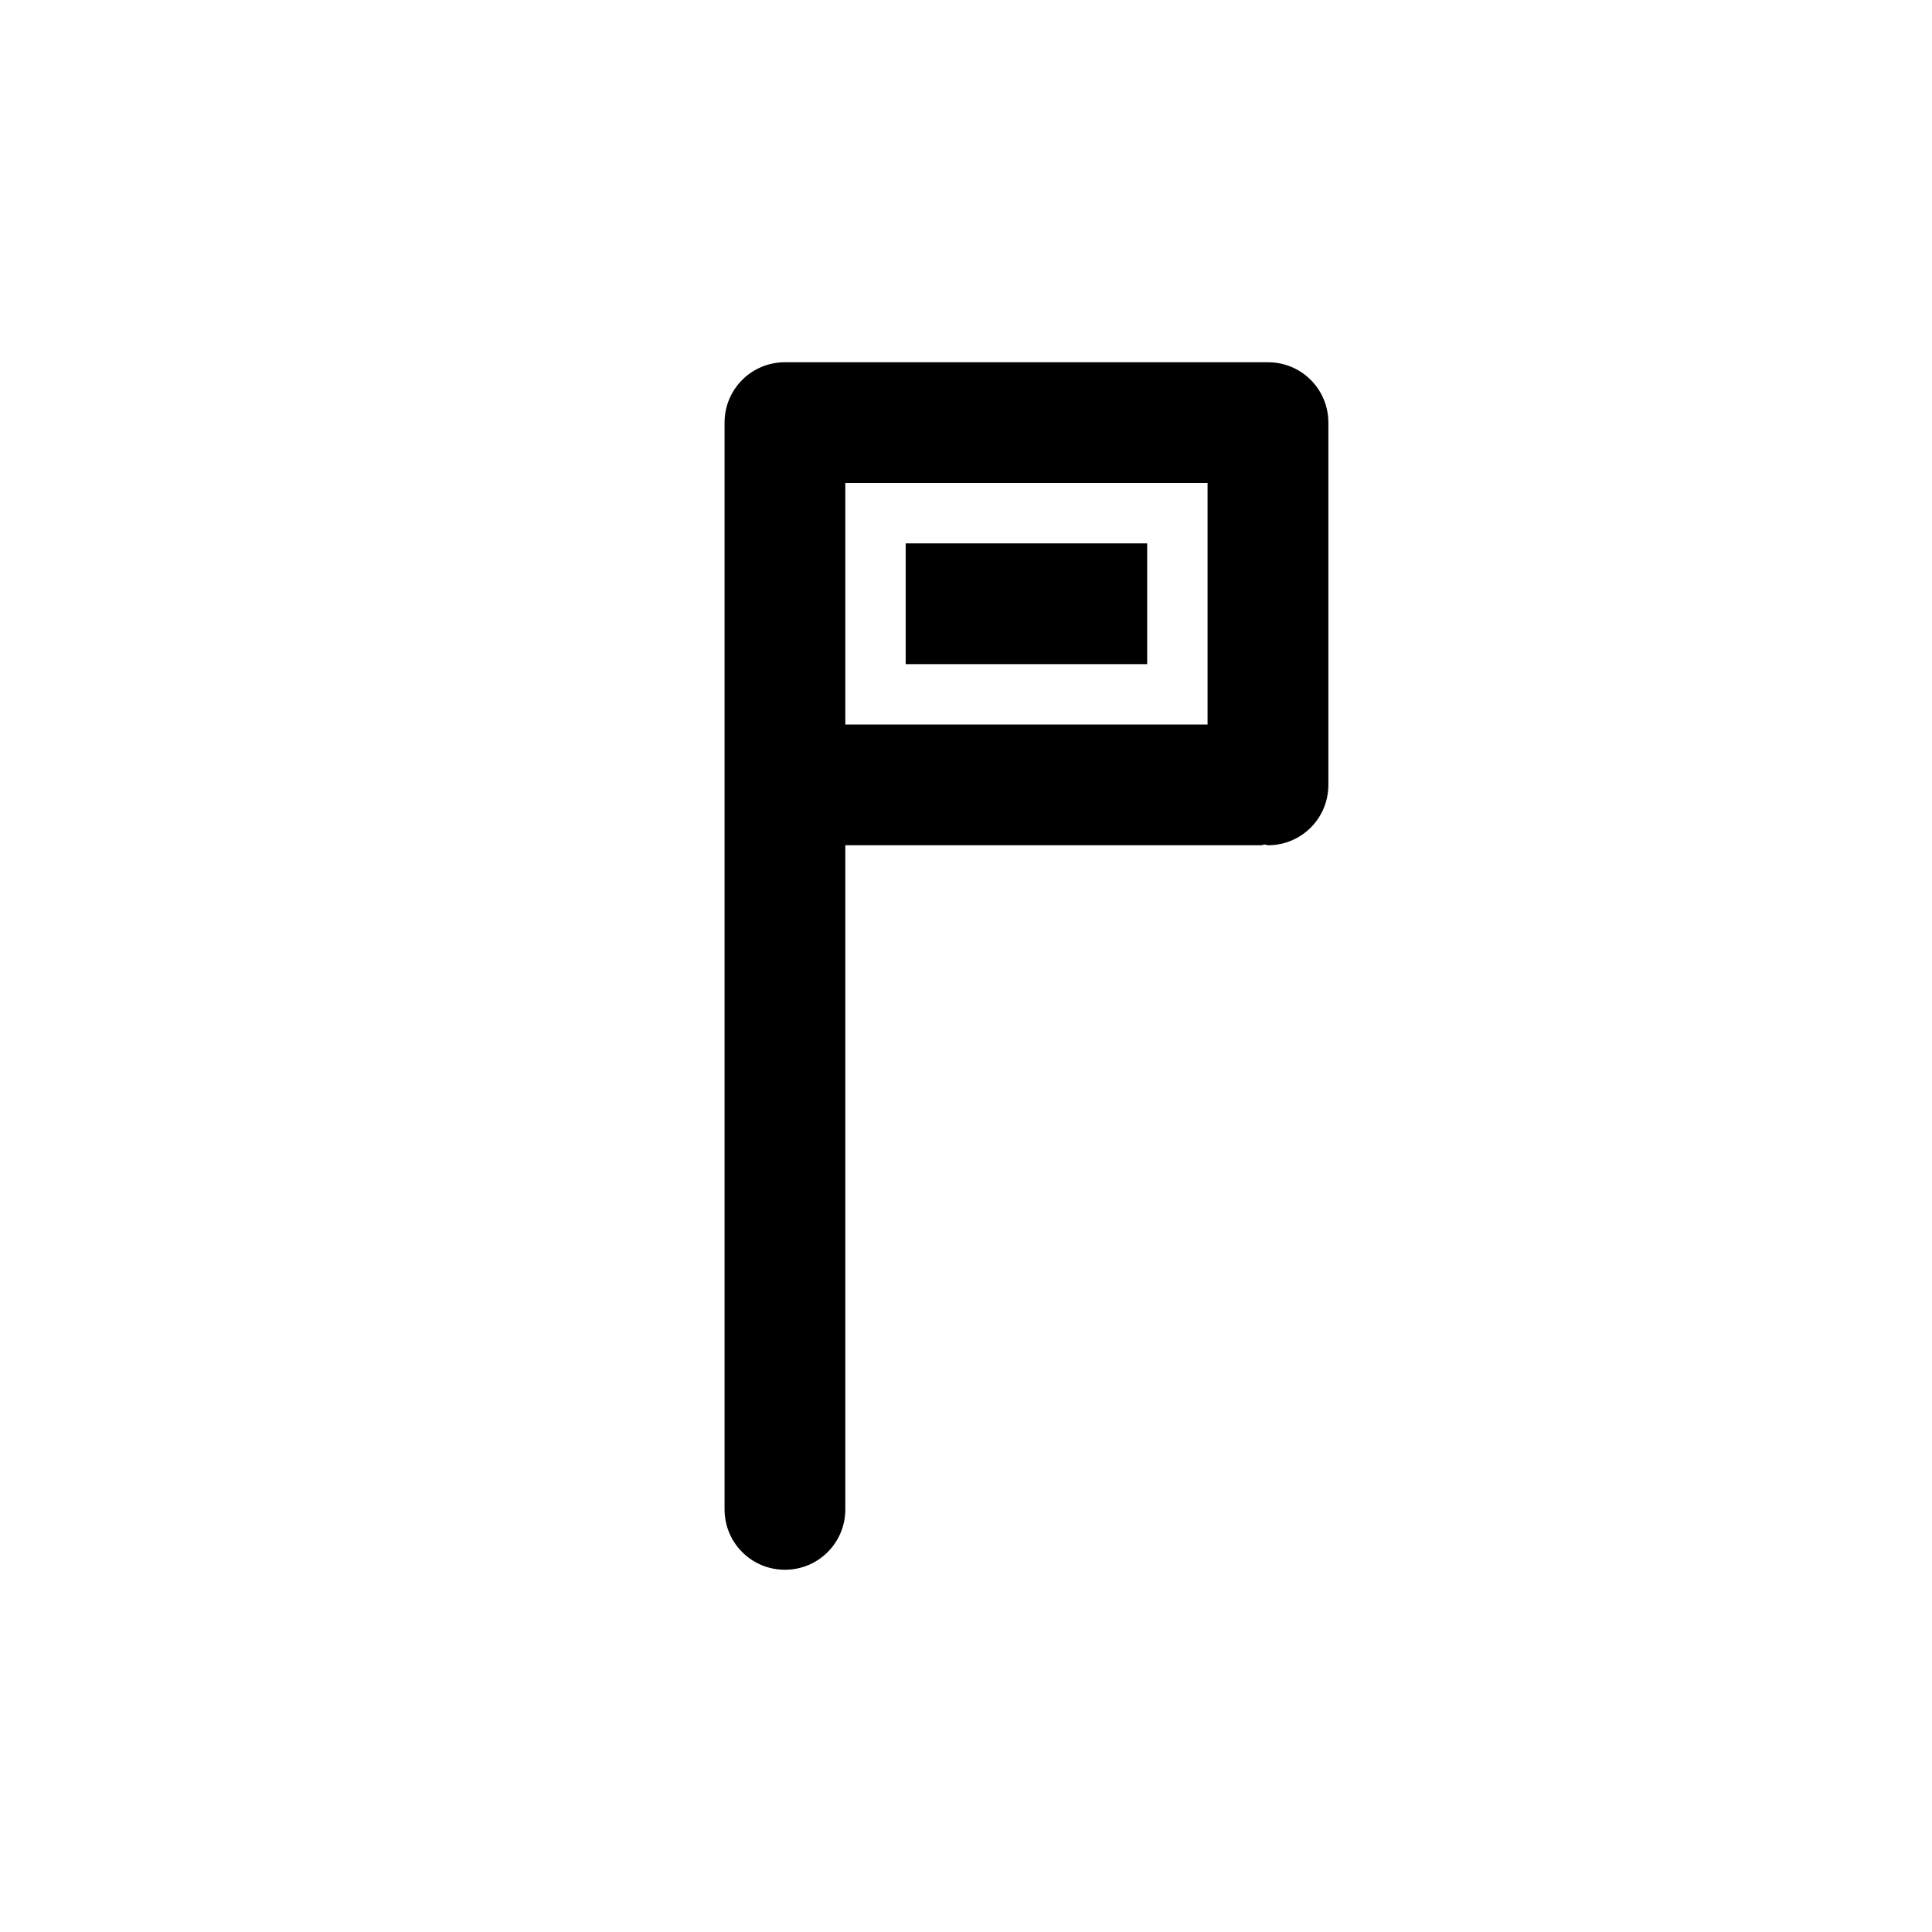
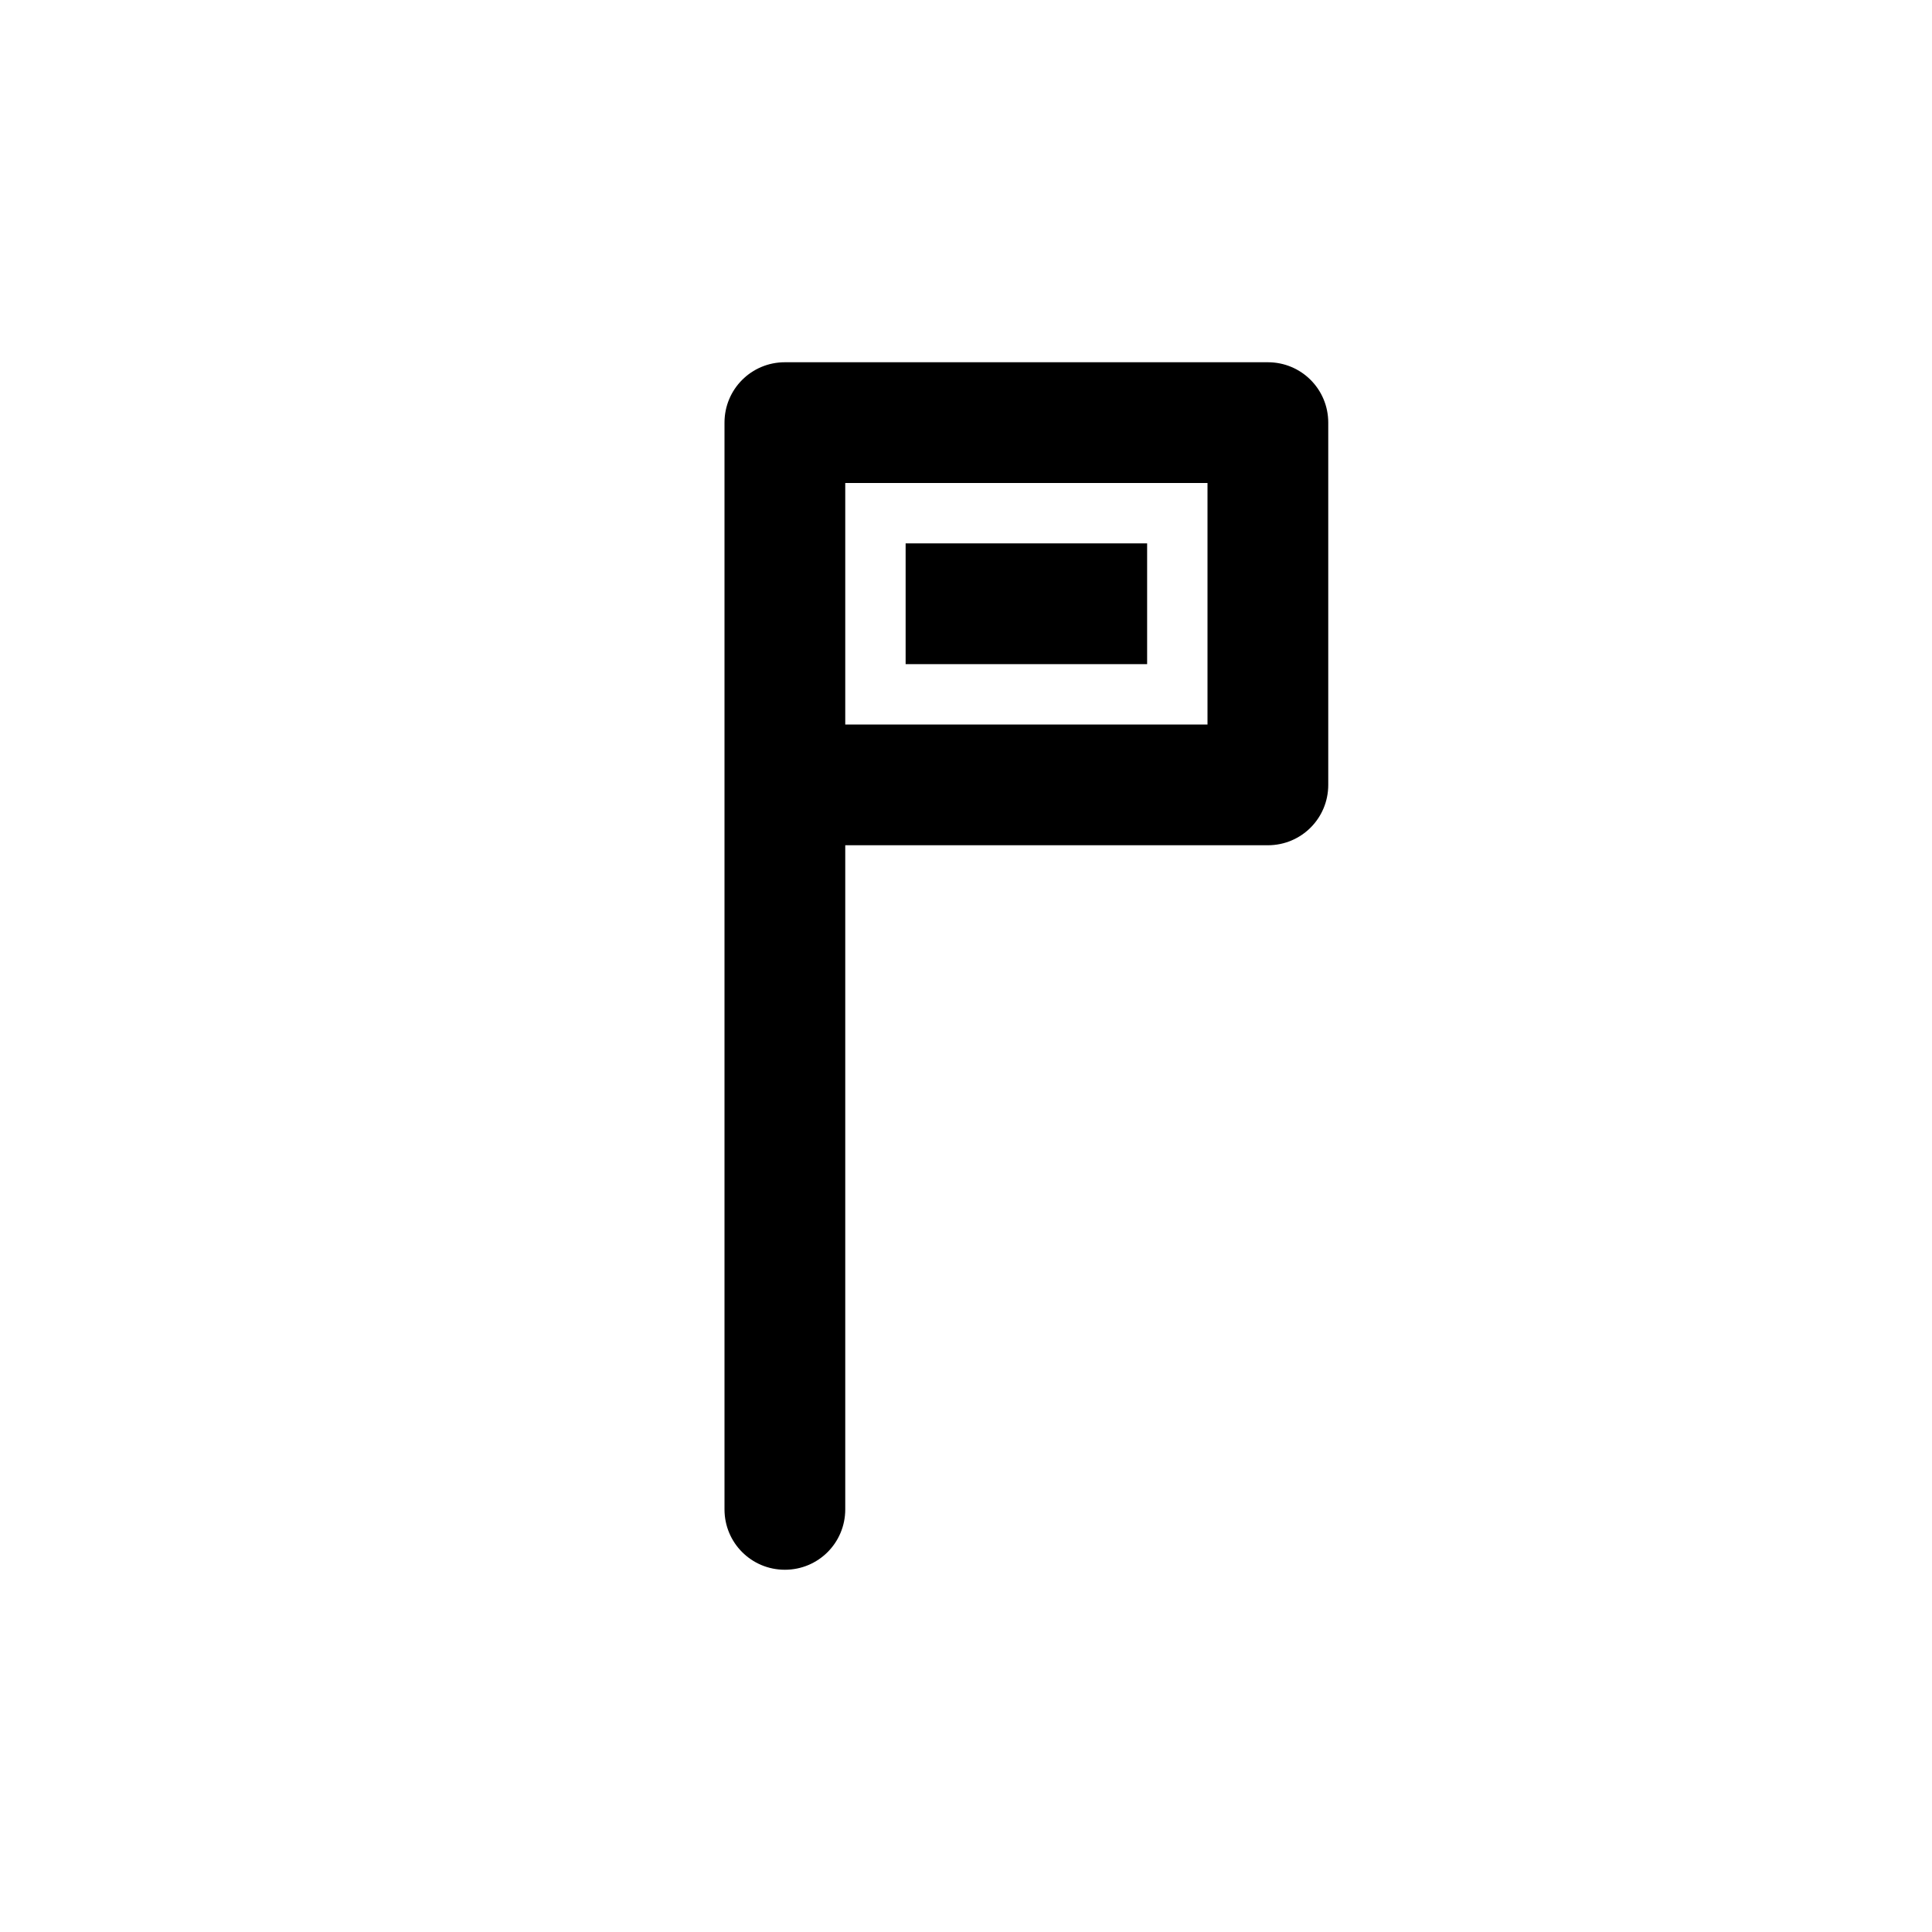
<svg xmlns="http://www.w3.org/2000/svg" height="32" width="32" viewBox="0 0 32 32">
-   <path d="m 12.001,1026.4 c -0.554,0 -1,0.446 -1,1 l 0,18 c 0,0.554 0.446,1 1,1 0.554,0 1,-0.446 1,-1 l 0,-11 6.889,0 c 0.02,0 0.037,-0.011 0.057,-0.012 0.019,10e-4 0.035,0.012 0.055,0.012 0.554,0 1,-0.446 1,-1 l 0,-6 c 0,-0.554 -0.446,-1 -1,-1 l -8,0 z m 1,2 6,0 0,4 -6,0 z m 1,1 0,2 4,0 0,-2 z" transform="translate(1 -1020.4)" />
+   <path d="m13 6c-0.554 0-1 0.446-1 1v18c0 0.554 0.446 1 1 1s1-0.446 1-1v-11h7c0.554 0 1-0.446 1-1v-6c0-0.554-0.446-1-1-1h-8zm1 2h6v4h-6zm1 1v2h4v-2z" />
</svg>
